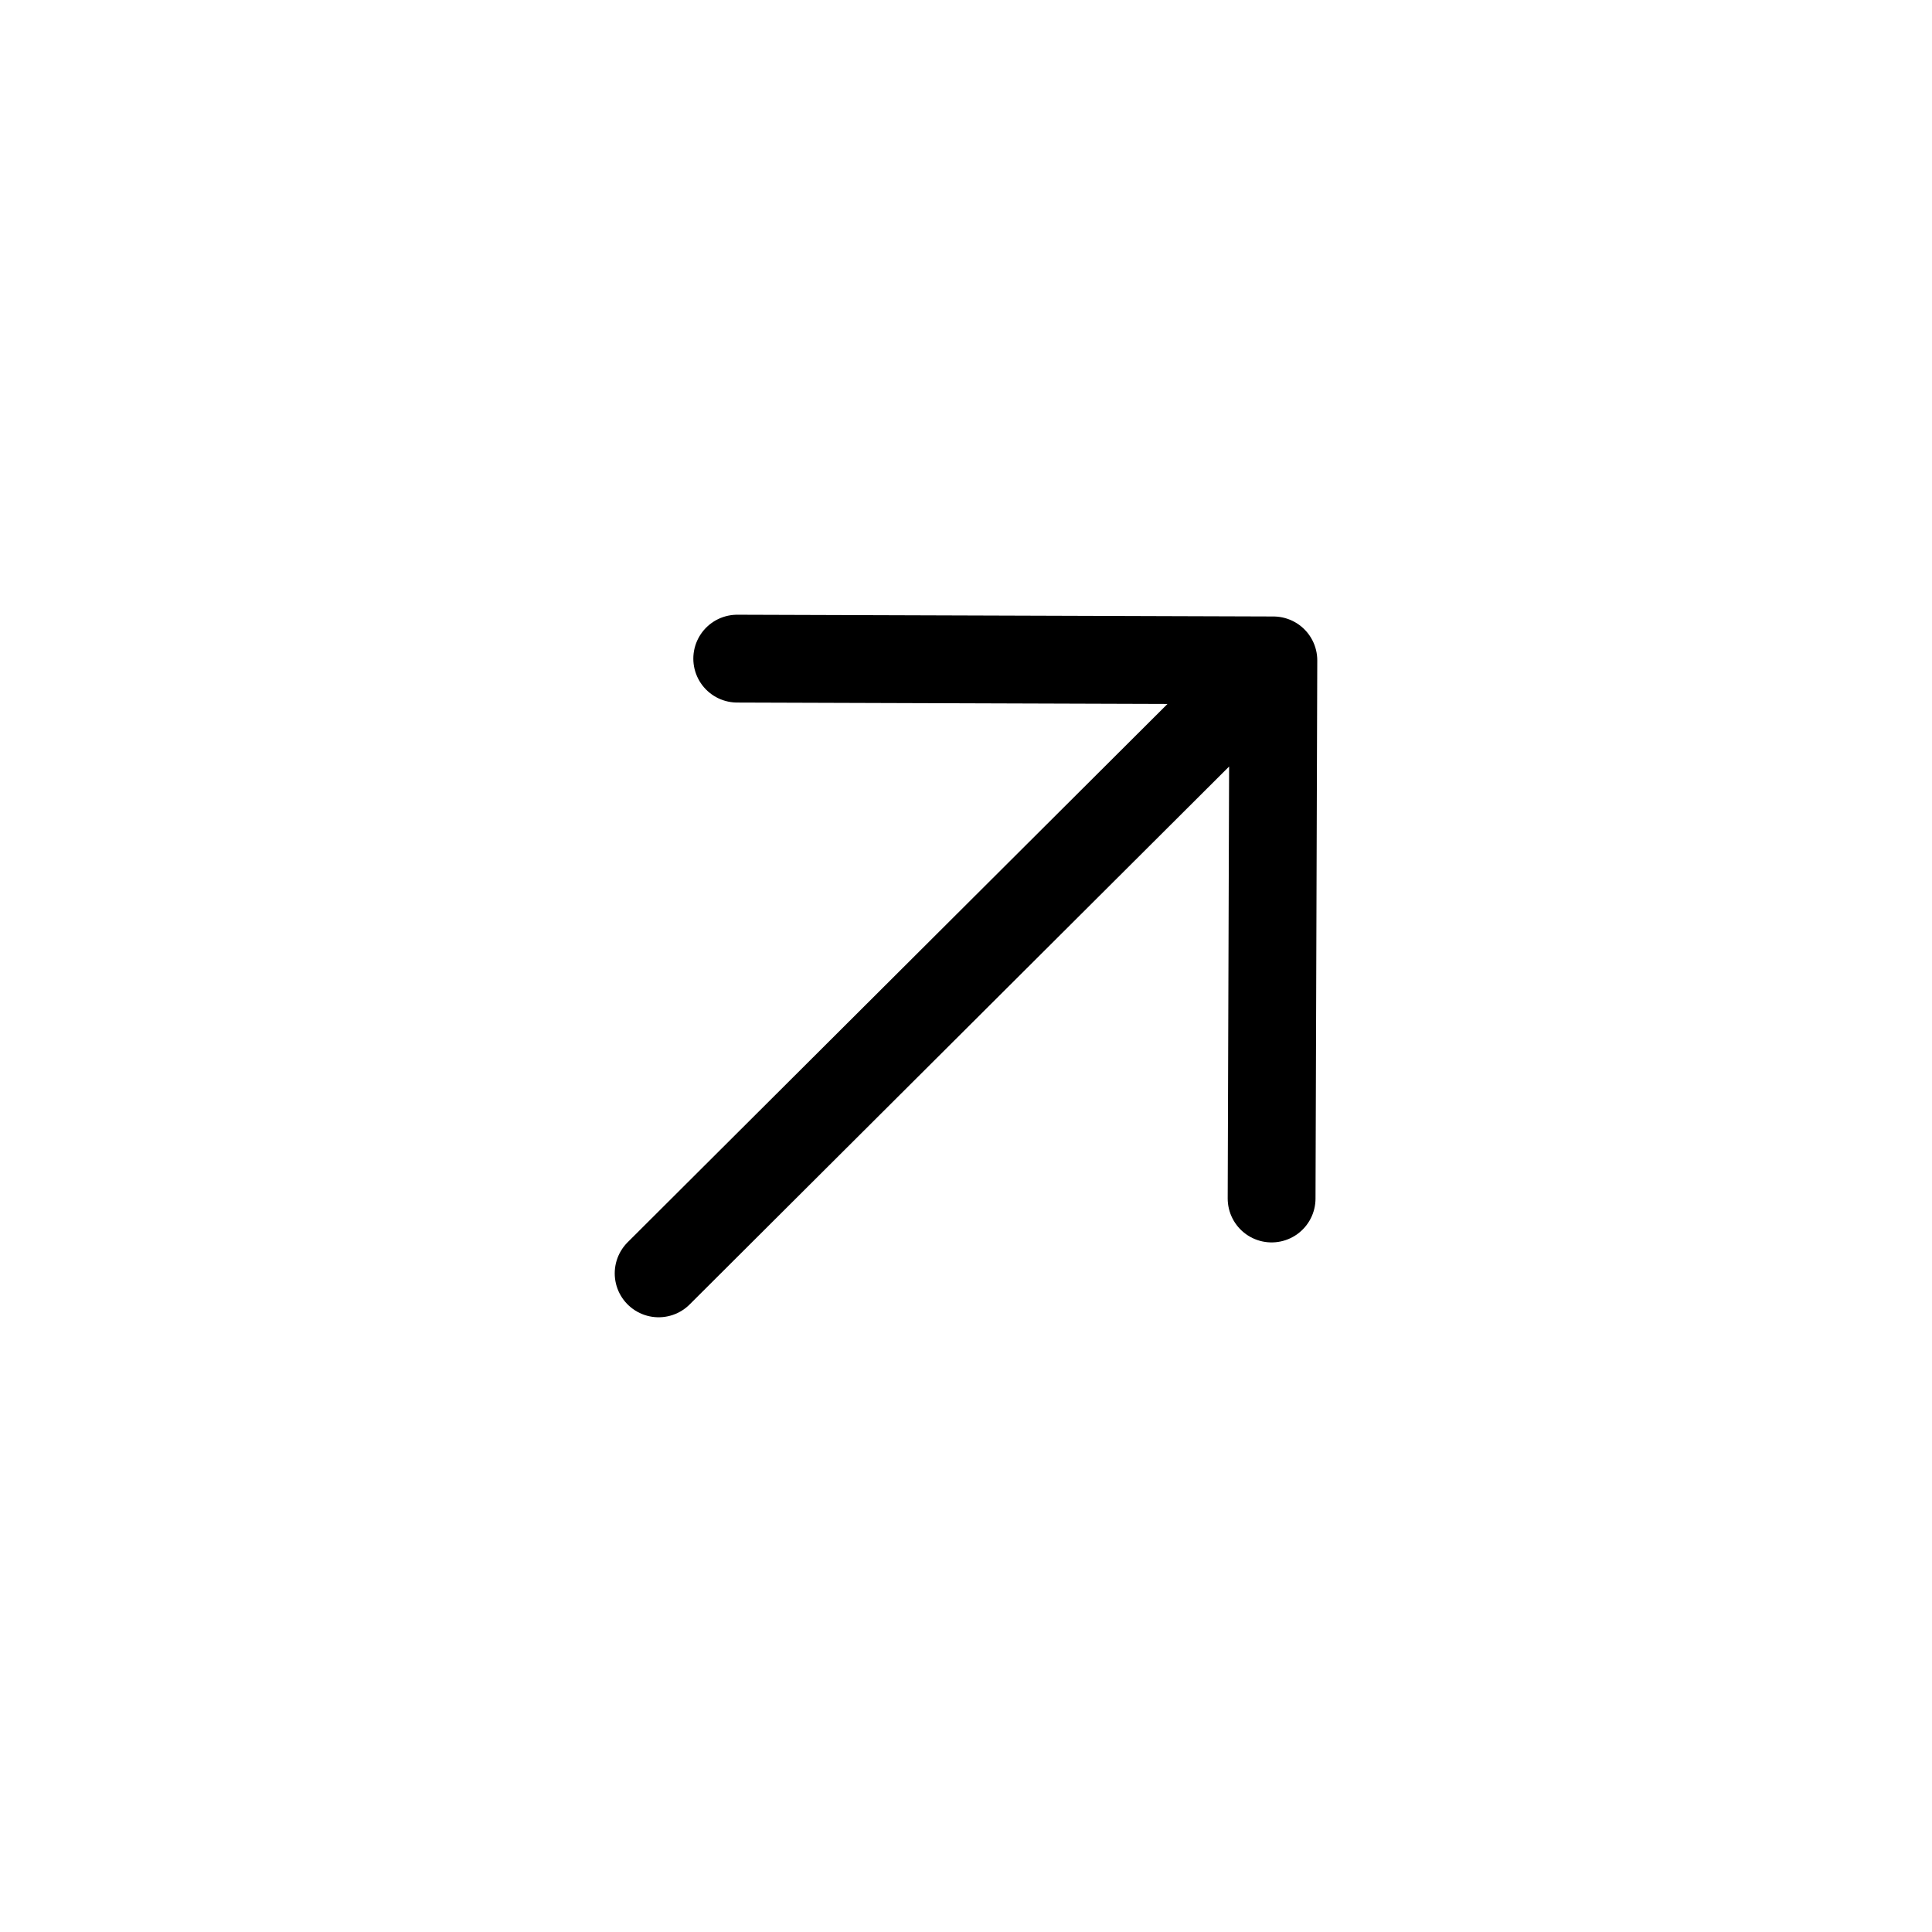
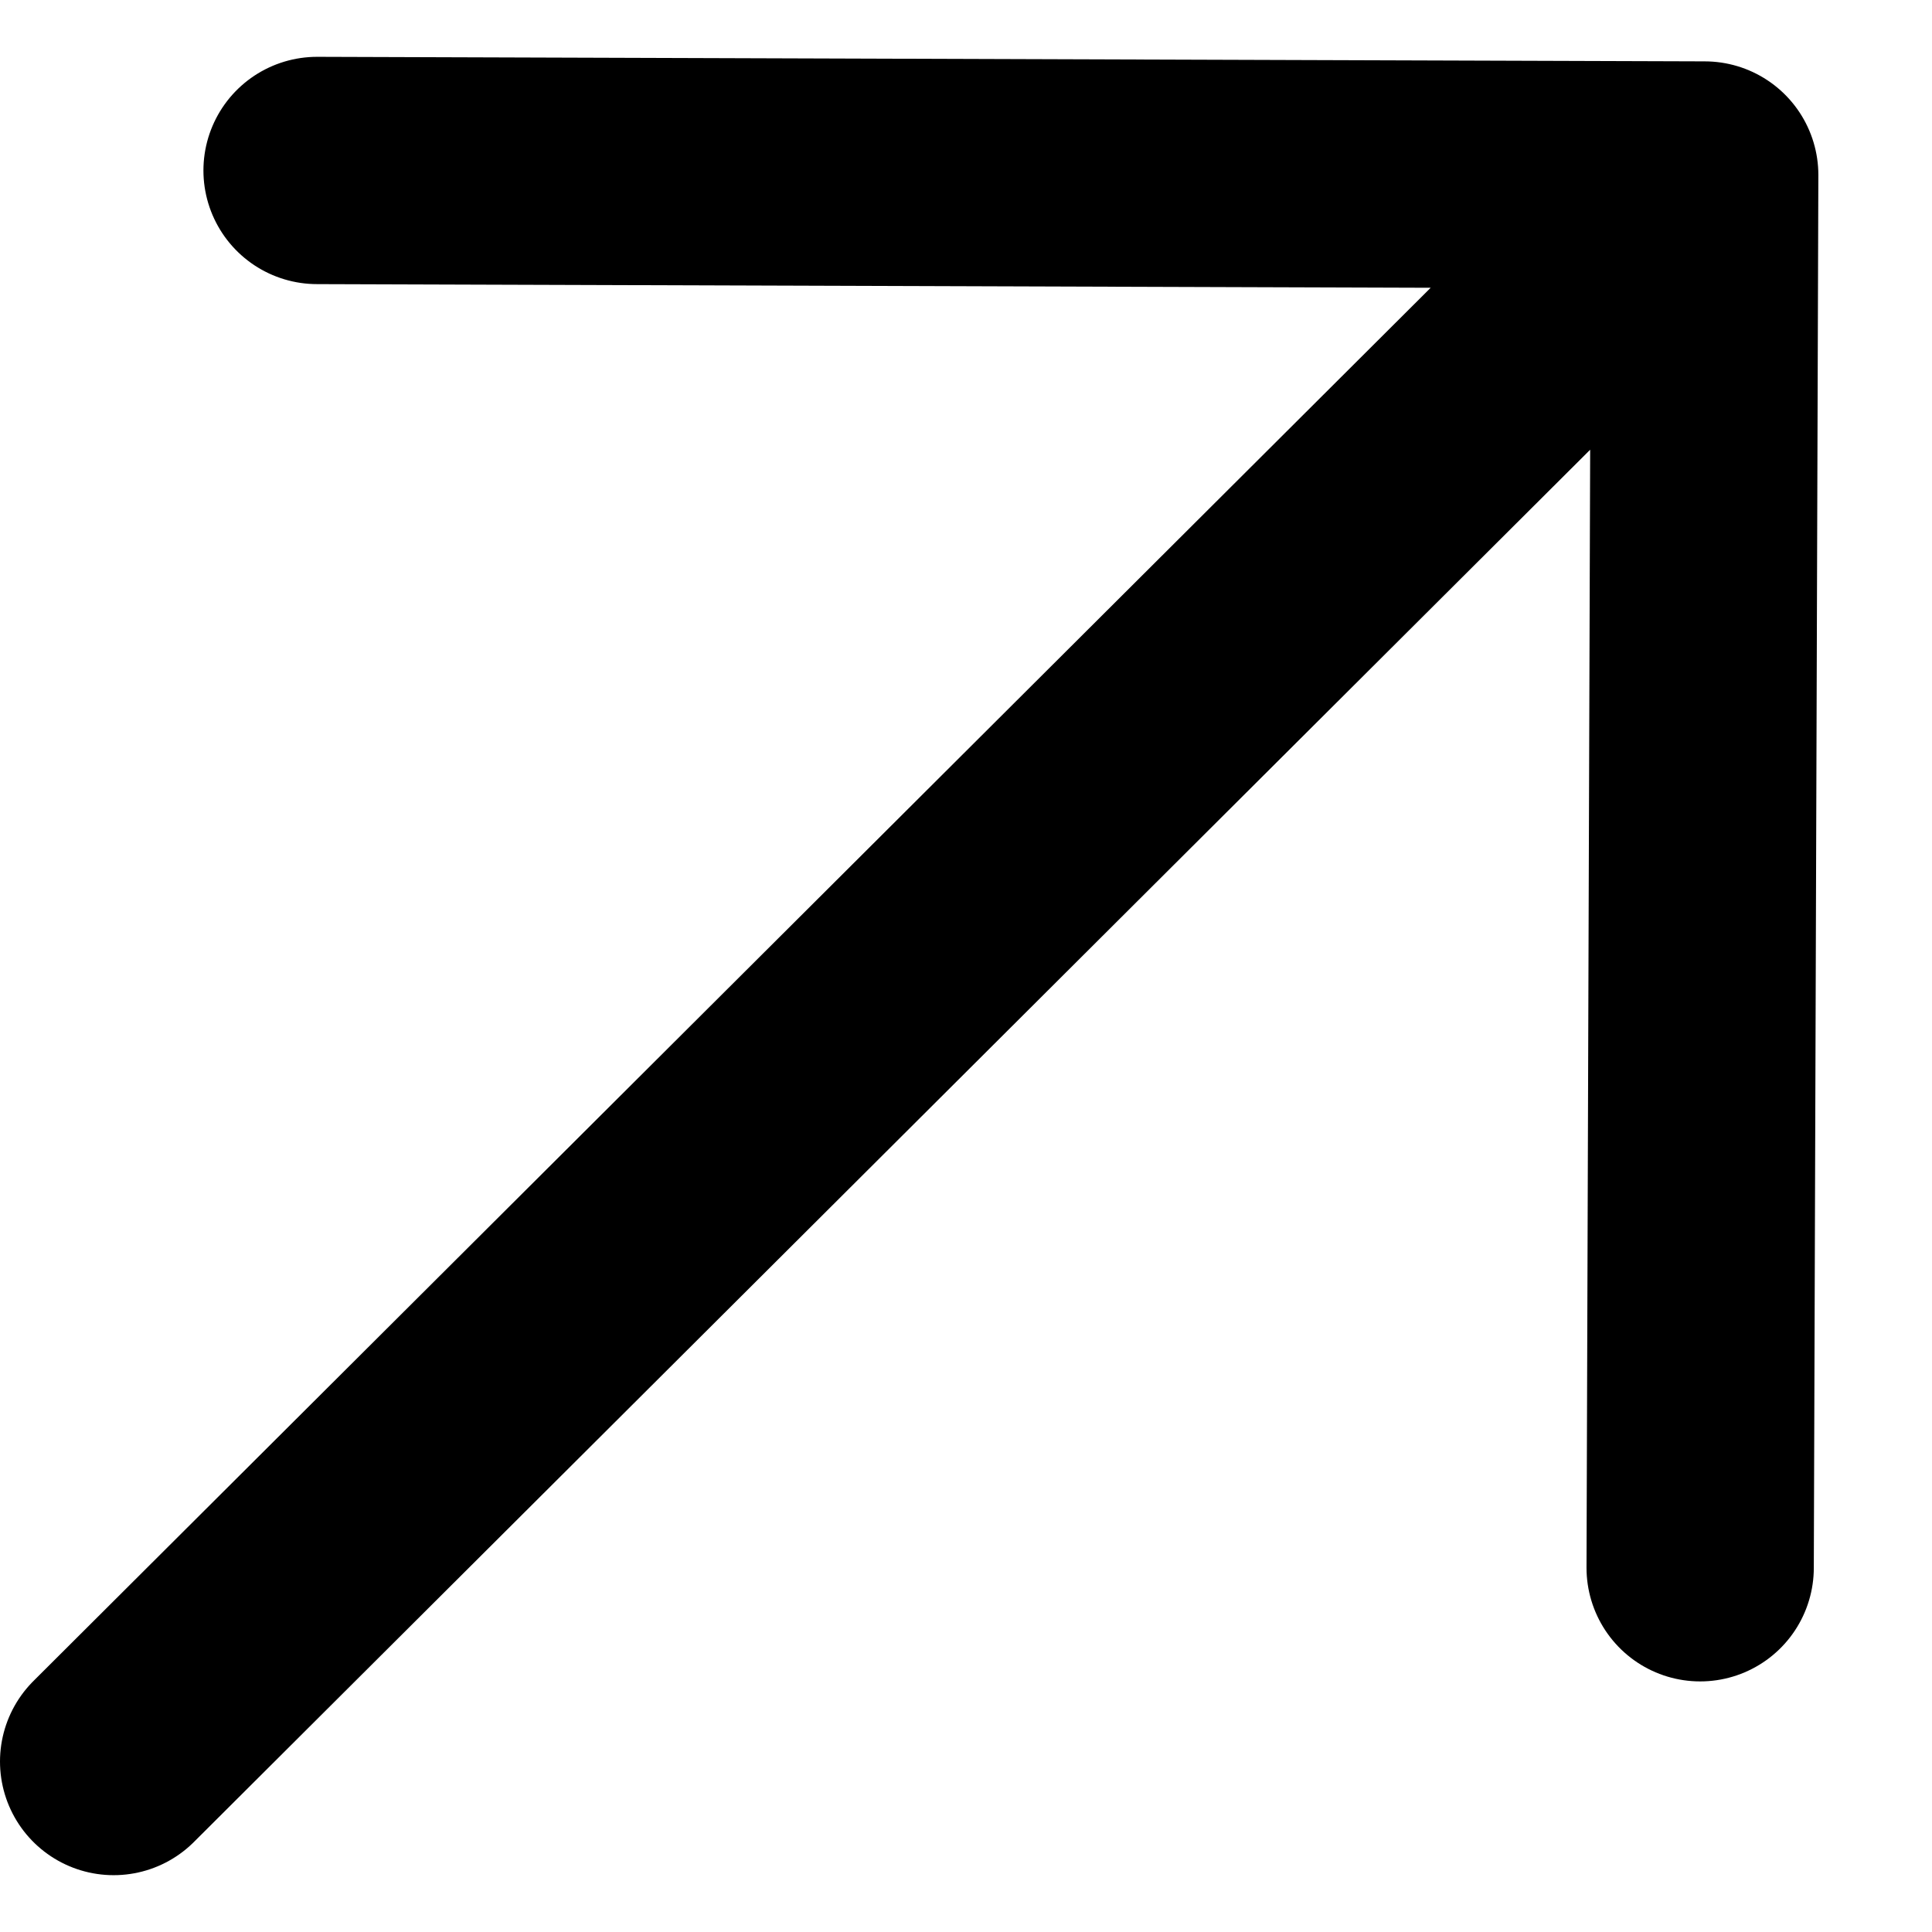
- <svg xmlns="http://www.w3.org/2000/svg" width="44" height="44" viewBox="0 0 44 44" fill="none">
+ <svg xmlns="http://www.w3.org/2000/svg" width="44" height="44" viewBox="14 14 17 16" fill="none">
  <path d="M28.96 27.295L29 15.04M29 15.04L16.79 15M29 15.04L15 29" stroke="black" stroke-width="2" stroke-linecap="round" stroke-linejoin="round" />
</svg>
